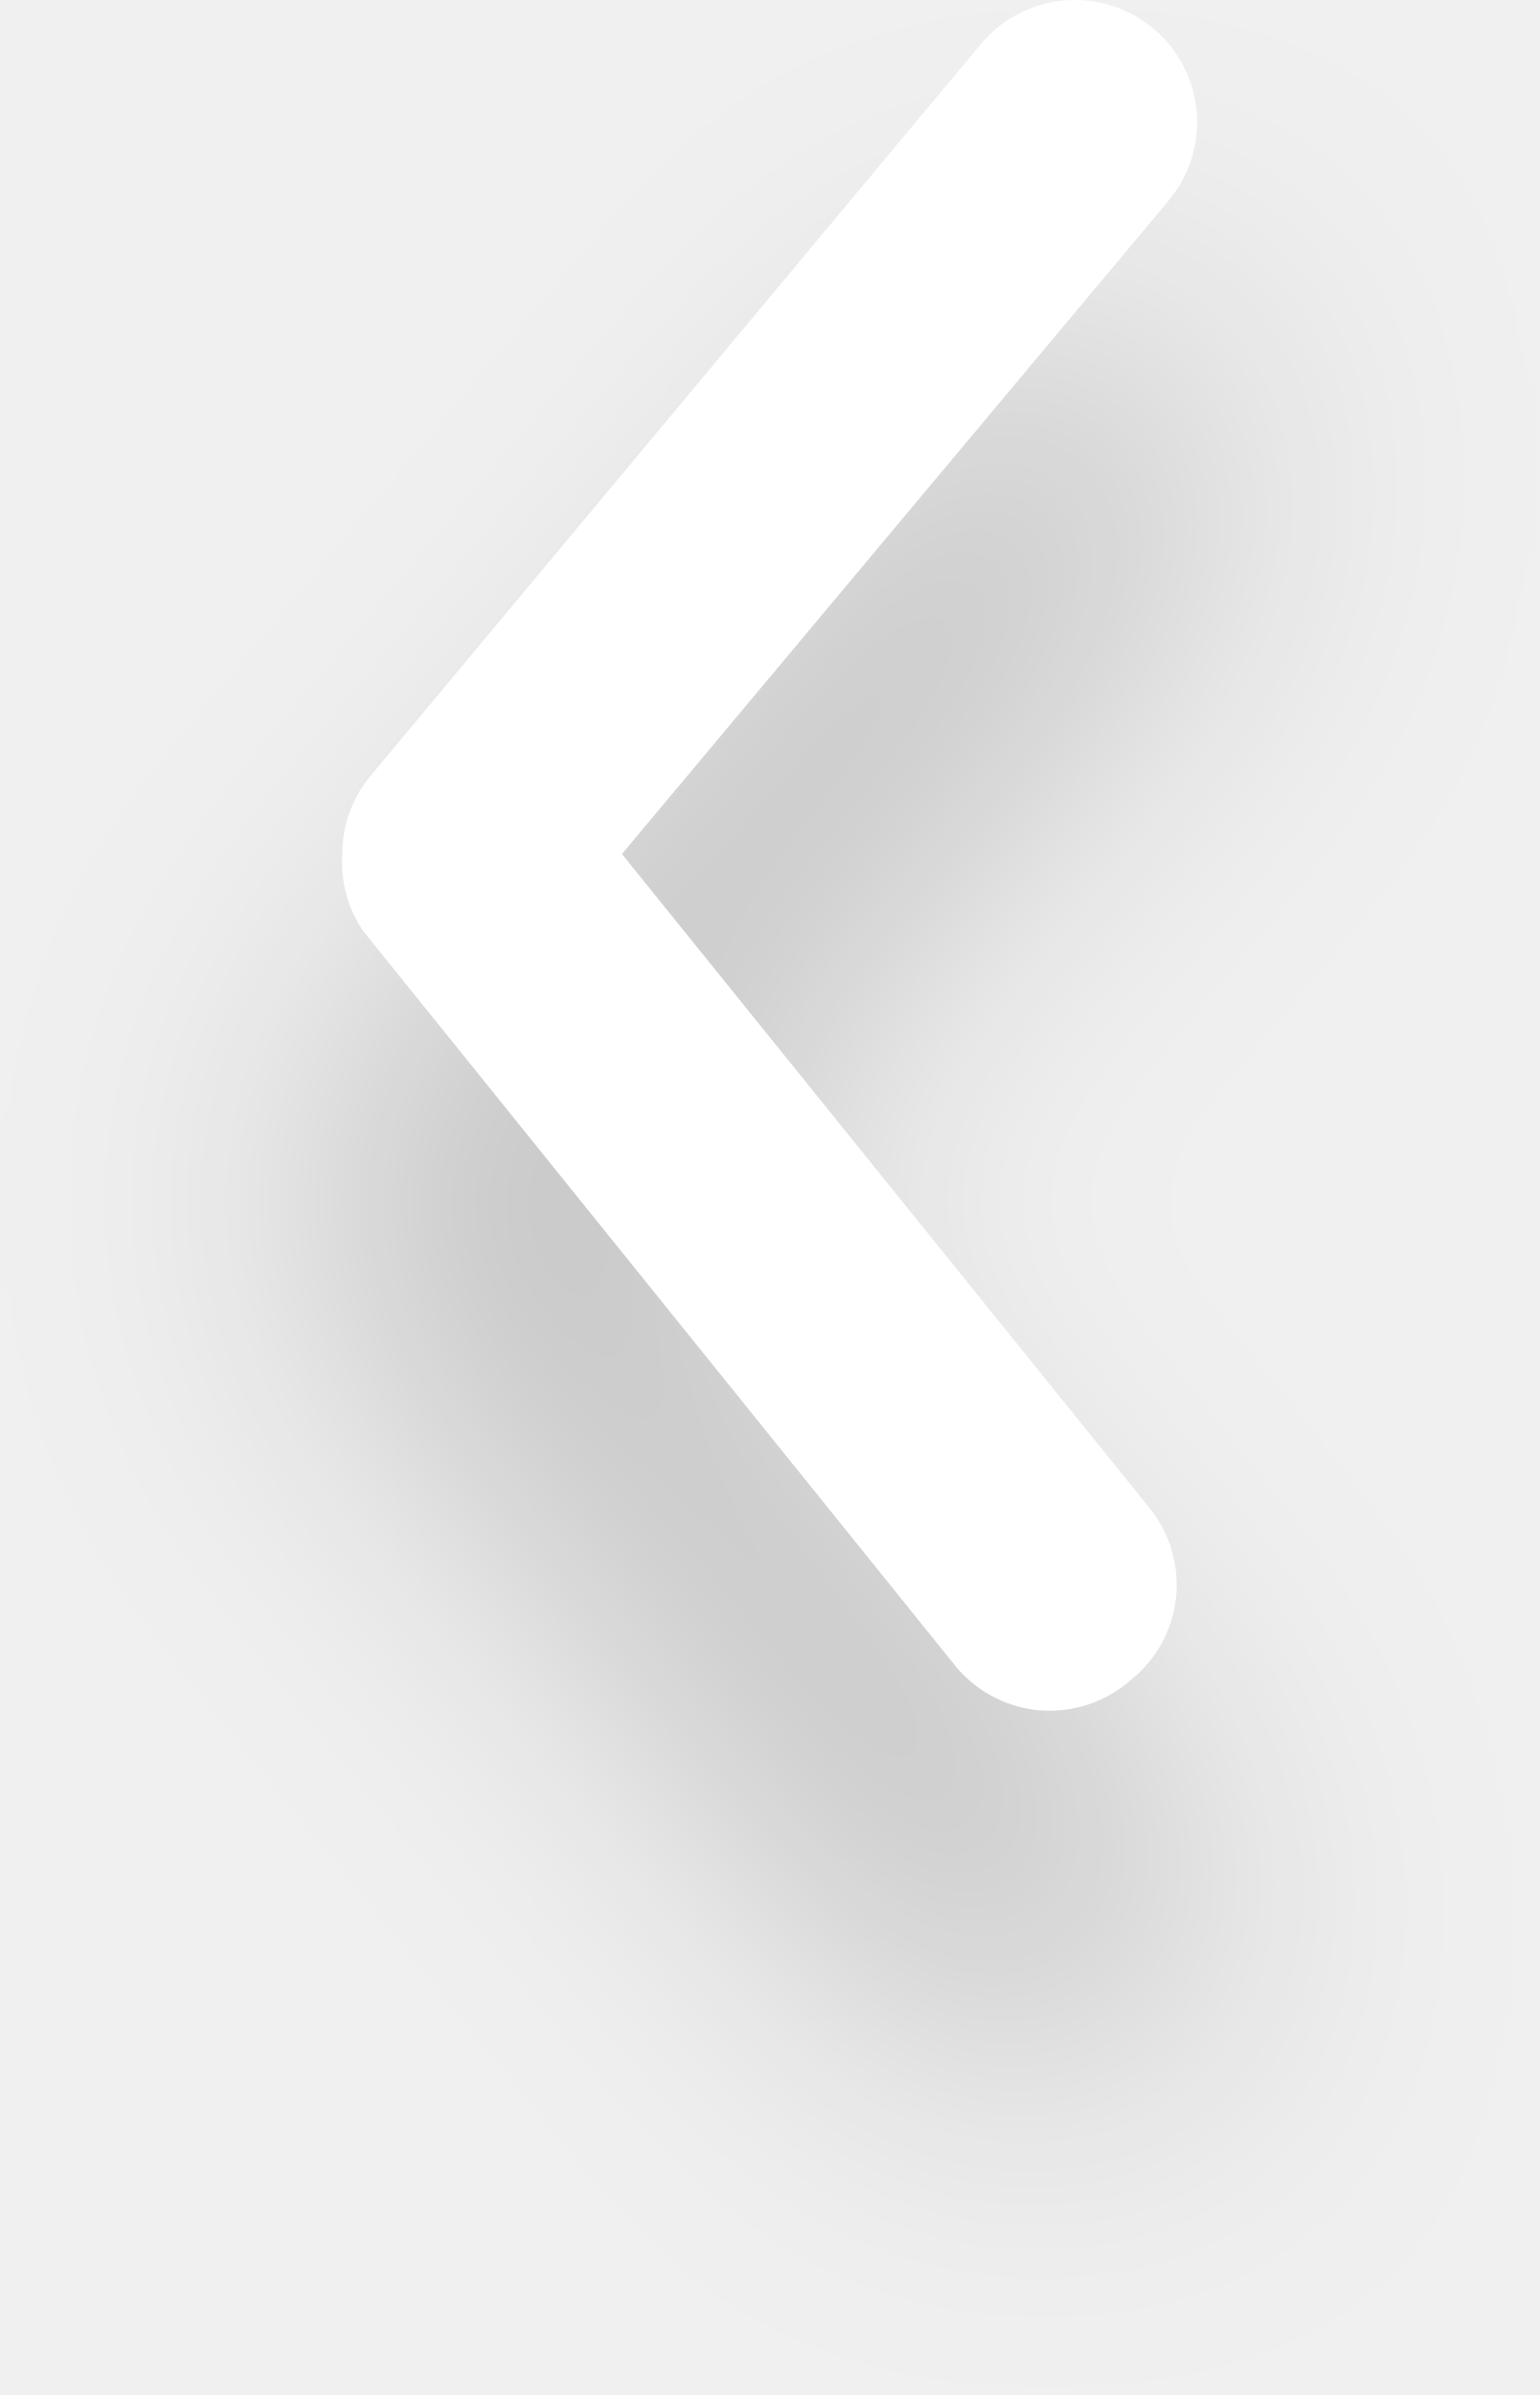
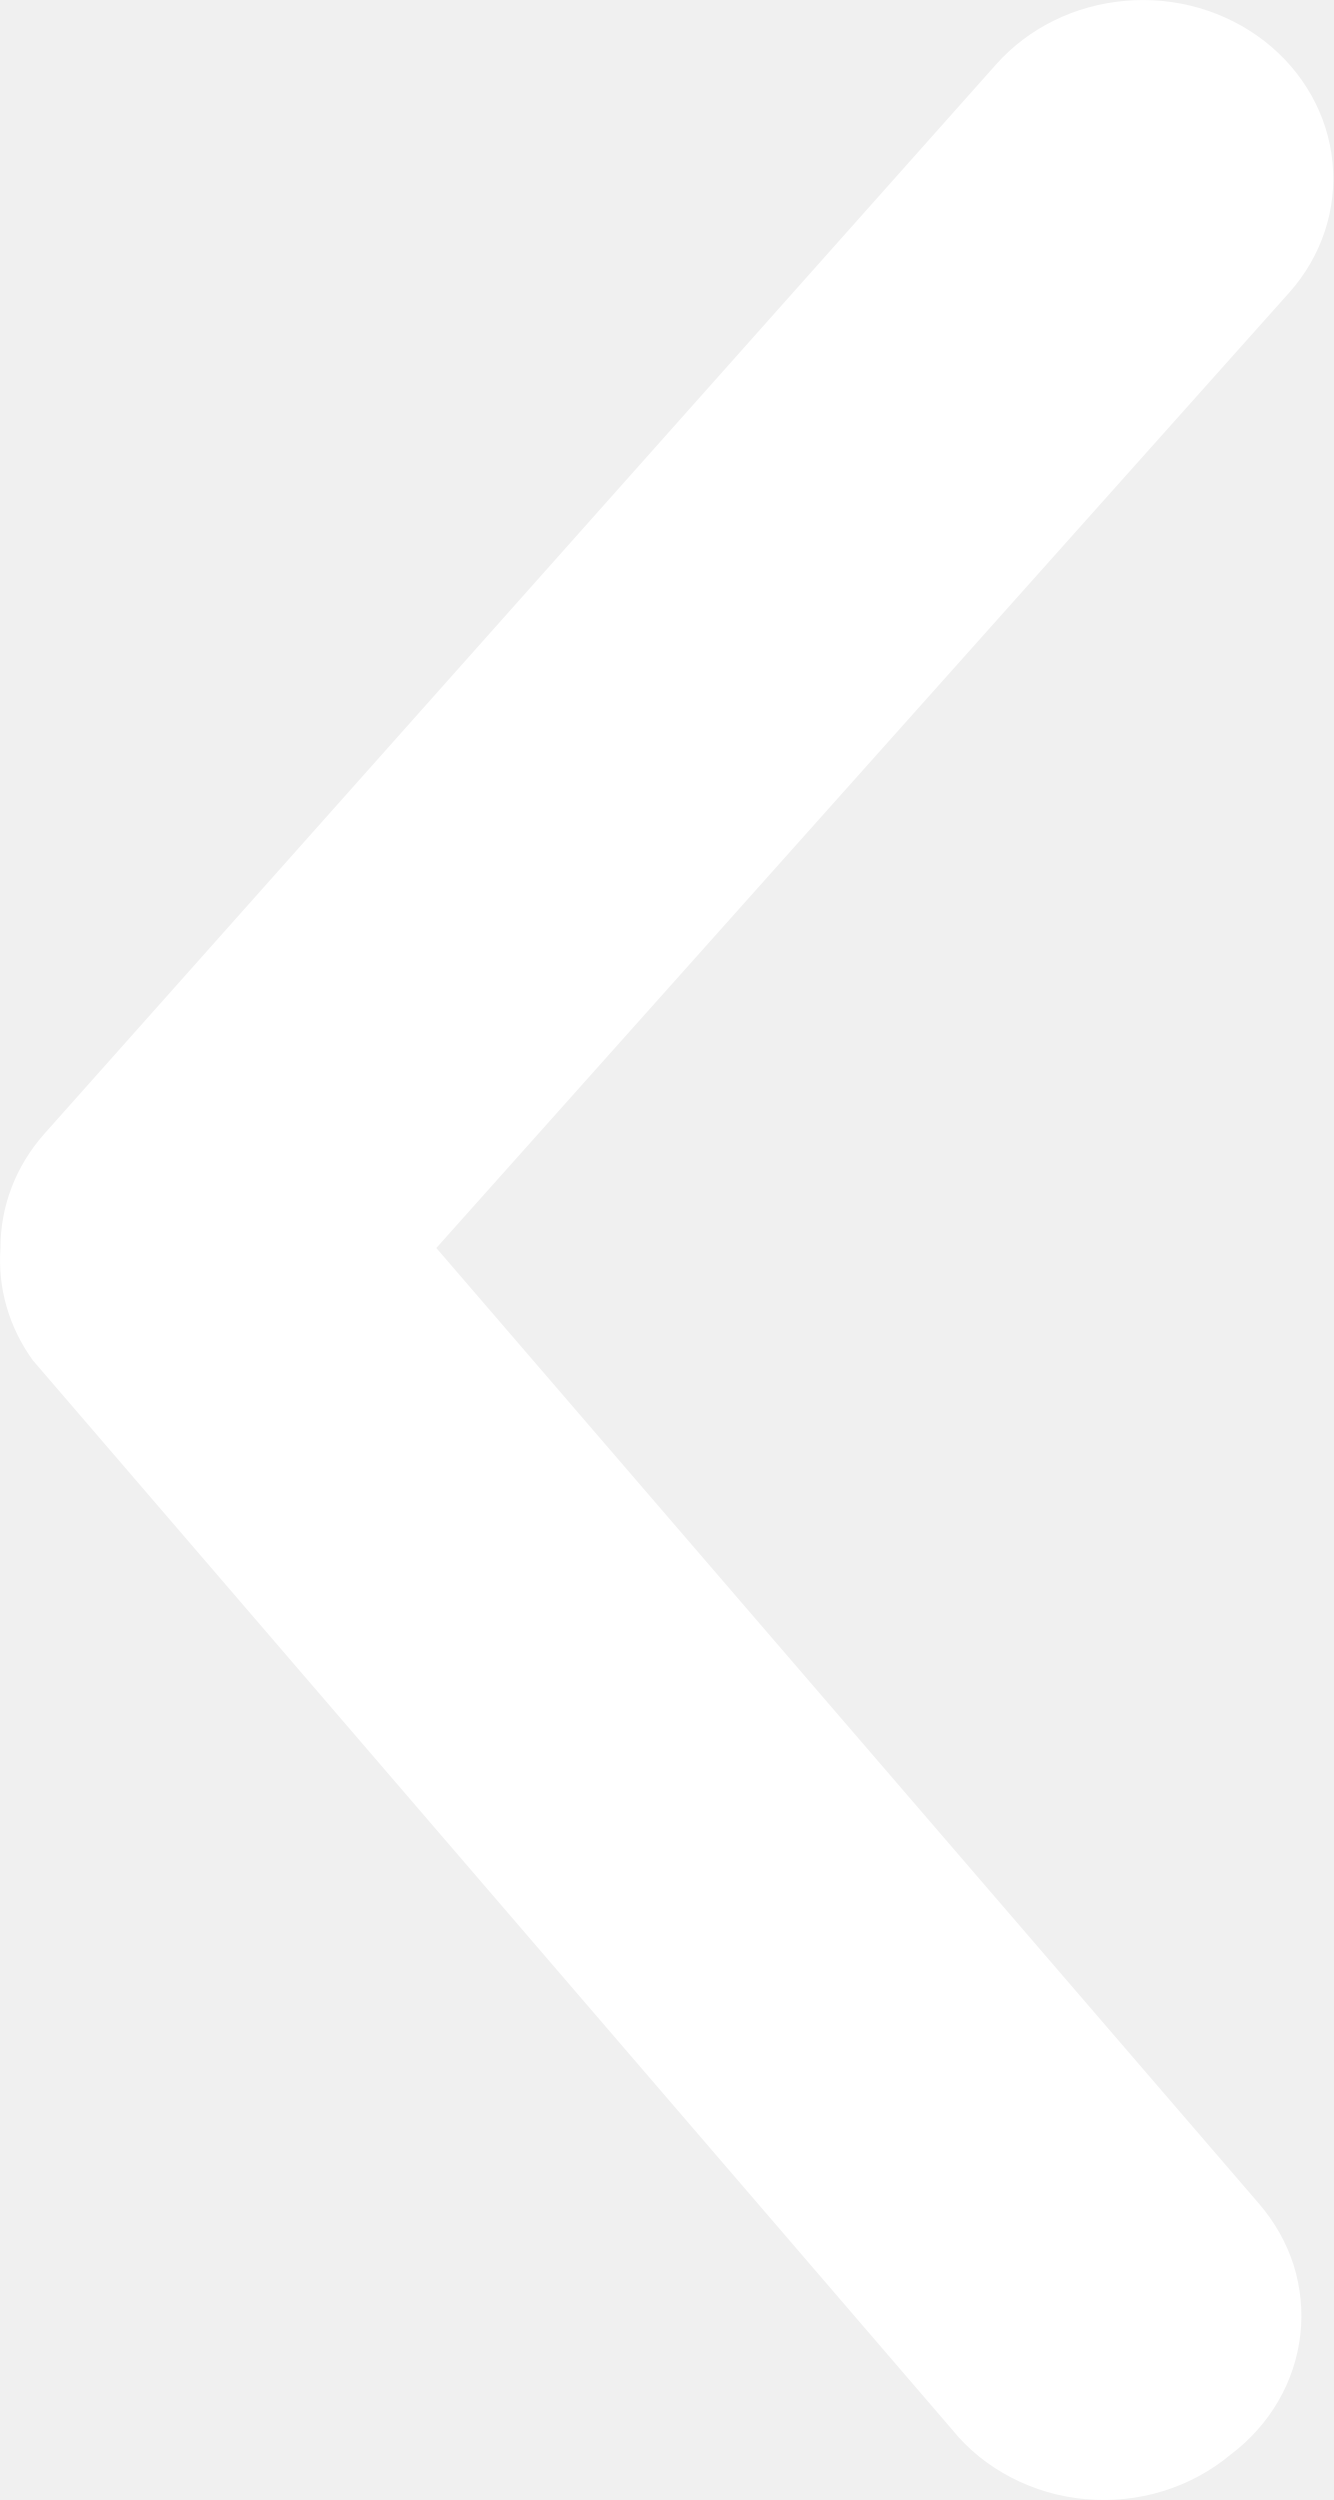
- <svg xmlns="http://www.w3.org/2000/svg" width="18" height="28" viewBox="0 0 18 28" fill="none">
-   <g filter="url(#filter0_d)">
-     <path d="M4.003 9.984C4.003 9.651 4.119 9.328 4.332 9.072L11.471 0.515C11.713 0.224 12.062 0.041 12.439 0.006C12.817 -0.029 13.193 0.088 13.484 0.33C13.776 0.572 13.959 0.92 13.994 1.297C14.029 1.674 13.912 2.049 13.67 2.341L7.273 9.984L13.441 17.628C13.56 17.774 13.649 17.942 13.702 18.122C13.755 18.302 13.773 18.491 13.753 18.678C13.733 18.865 13.676 19.046 13.586 19.211C13.496 19.376 13.374 19.521 13.227 19.639C13.08 19.769 12.908 19.868 12.721 19.929C12.534 19.99 12.337 20.012 12.141 19.994C11.945 19.975 11.756 19.916 11.584 19.82C11.412 19.725 11.262 19.595 11.143 19.439L4.246 10.883C4.067 10.619 3.981 10.303 4.003 9.984Z" fill="white" />
-   </g>
-   <defs>
-     <filter id="filter0_d" x="0" y="0" width="18" height="28" filterUnits="userSpaceOnUse" color-interpolation-filters="sRGB">
-       <feFlood flood-opacity="0" result="BackgroundImageFix" />
-       <feColorMatrix in="SourceAlpha" type="matrix" values="0 0 0 0 0 0 0 0 0 0 0 0 0 0 0 0 0 0 127 0" />
-       <feOffset dy="4" />
-       <feGaussianBlur stdDeviation="2" />
-       <feColorMatrix type="matrix" values="0 0 0 0 0 0 0 0 0 0 0 0 0 0 0 0 0 0 0.25 0" />
-       <feBlend mode="normal" in2="BackgroundImageFix" result="effect1_dropShadow" />
-       <feBlend mode="normal" in="SourceGraphic" in2="effect1_dropShadow" result="shape" />
-     </filter>
-   </defs>
+ <svg xmlns="http://www.w3.org/2000/svg" width="8" height="15" viewBox="0 0 8 15" fill="none">
+   <path d="M0.003 7.488C0.002 7.238 0.095 6.996 0.265 6.804L5.977 0.386C6.171 0.168 6.449 0.031 6.751 0.005C7.053 -0.022 7.354 0.066 7.587 0.247C7.821 0.429 7.967 0.69 7.995 0.973C8.023 1.255 7.93 1.537 7.736 1.755L2.618 7.488L7.553 13.221C7.648 13.331 7.719 13.456 7.762 13.591C7.804 13.727 7.818 13.868 7.802 14.008C7.786 14.149 7.741 14.284 7.669 14.408C7.597 14.532 7.499 14.641 7.382 14.729C7.264 14.827 7.127 14.901 6.977 14.947C6.828 14.993 6.67 15.009 6.513 14.995C6.356 14.981 6.205 14.937 6.067 14.865C5.93 14.794 5.809 14.697 5.714 14.579L0.197 8.162C0.054 7.964 -0.015 7.727 0.003 7.488Z" fill="white" />
</svg>
